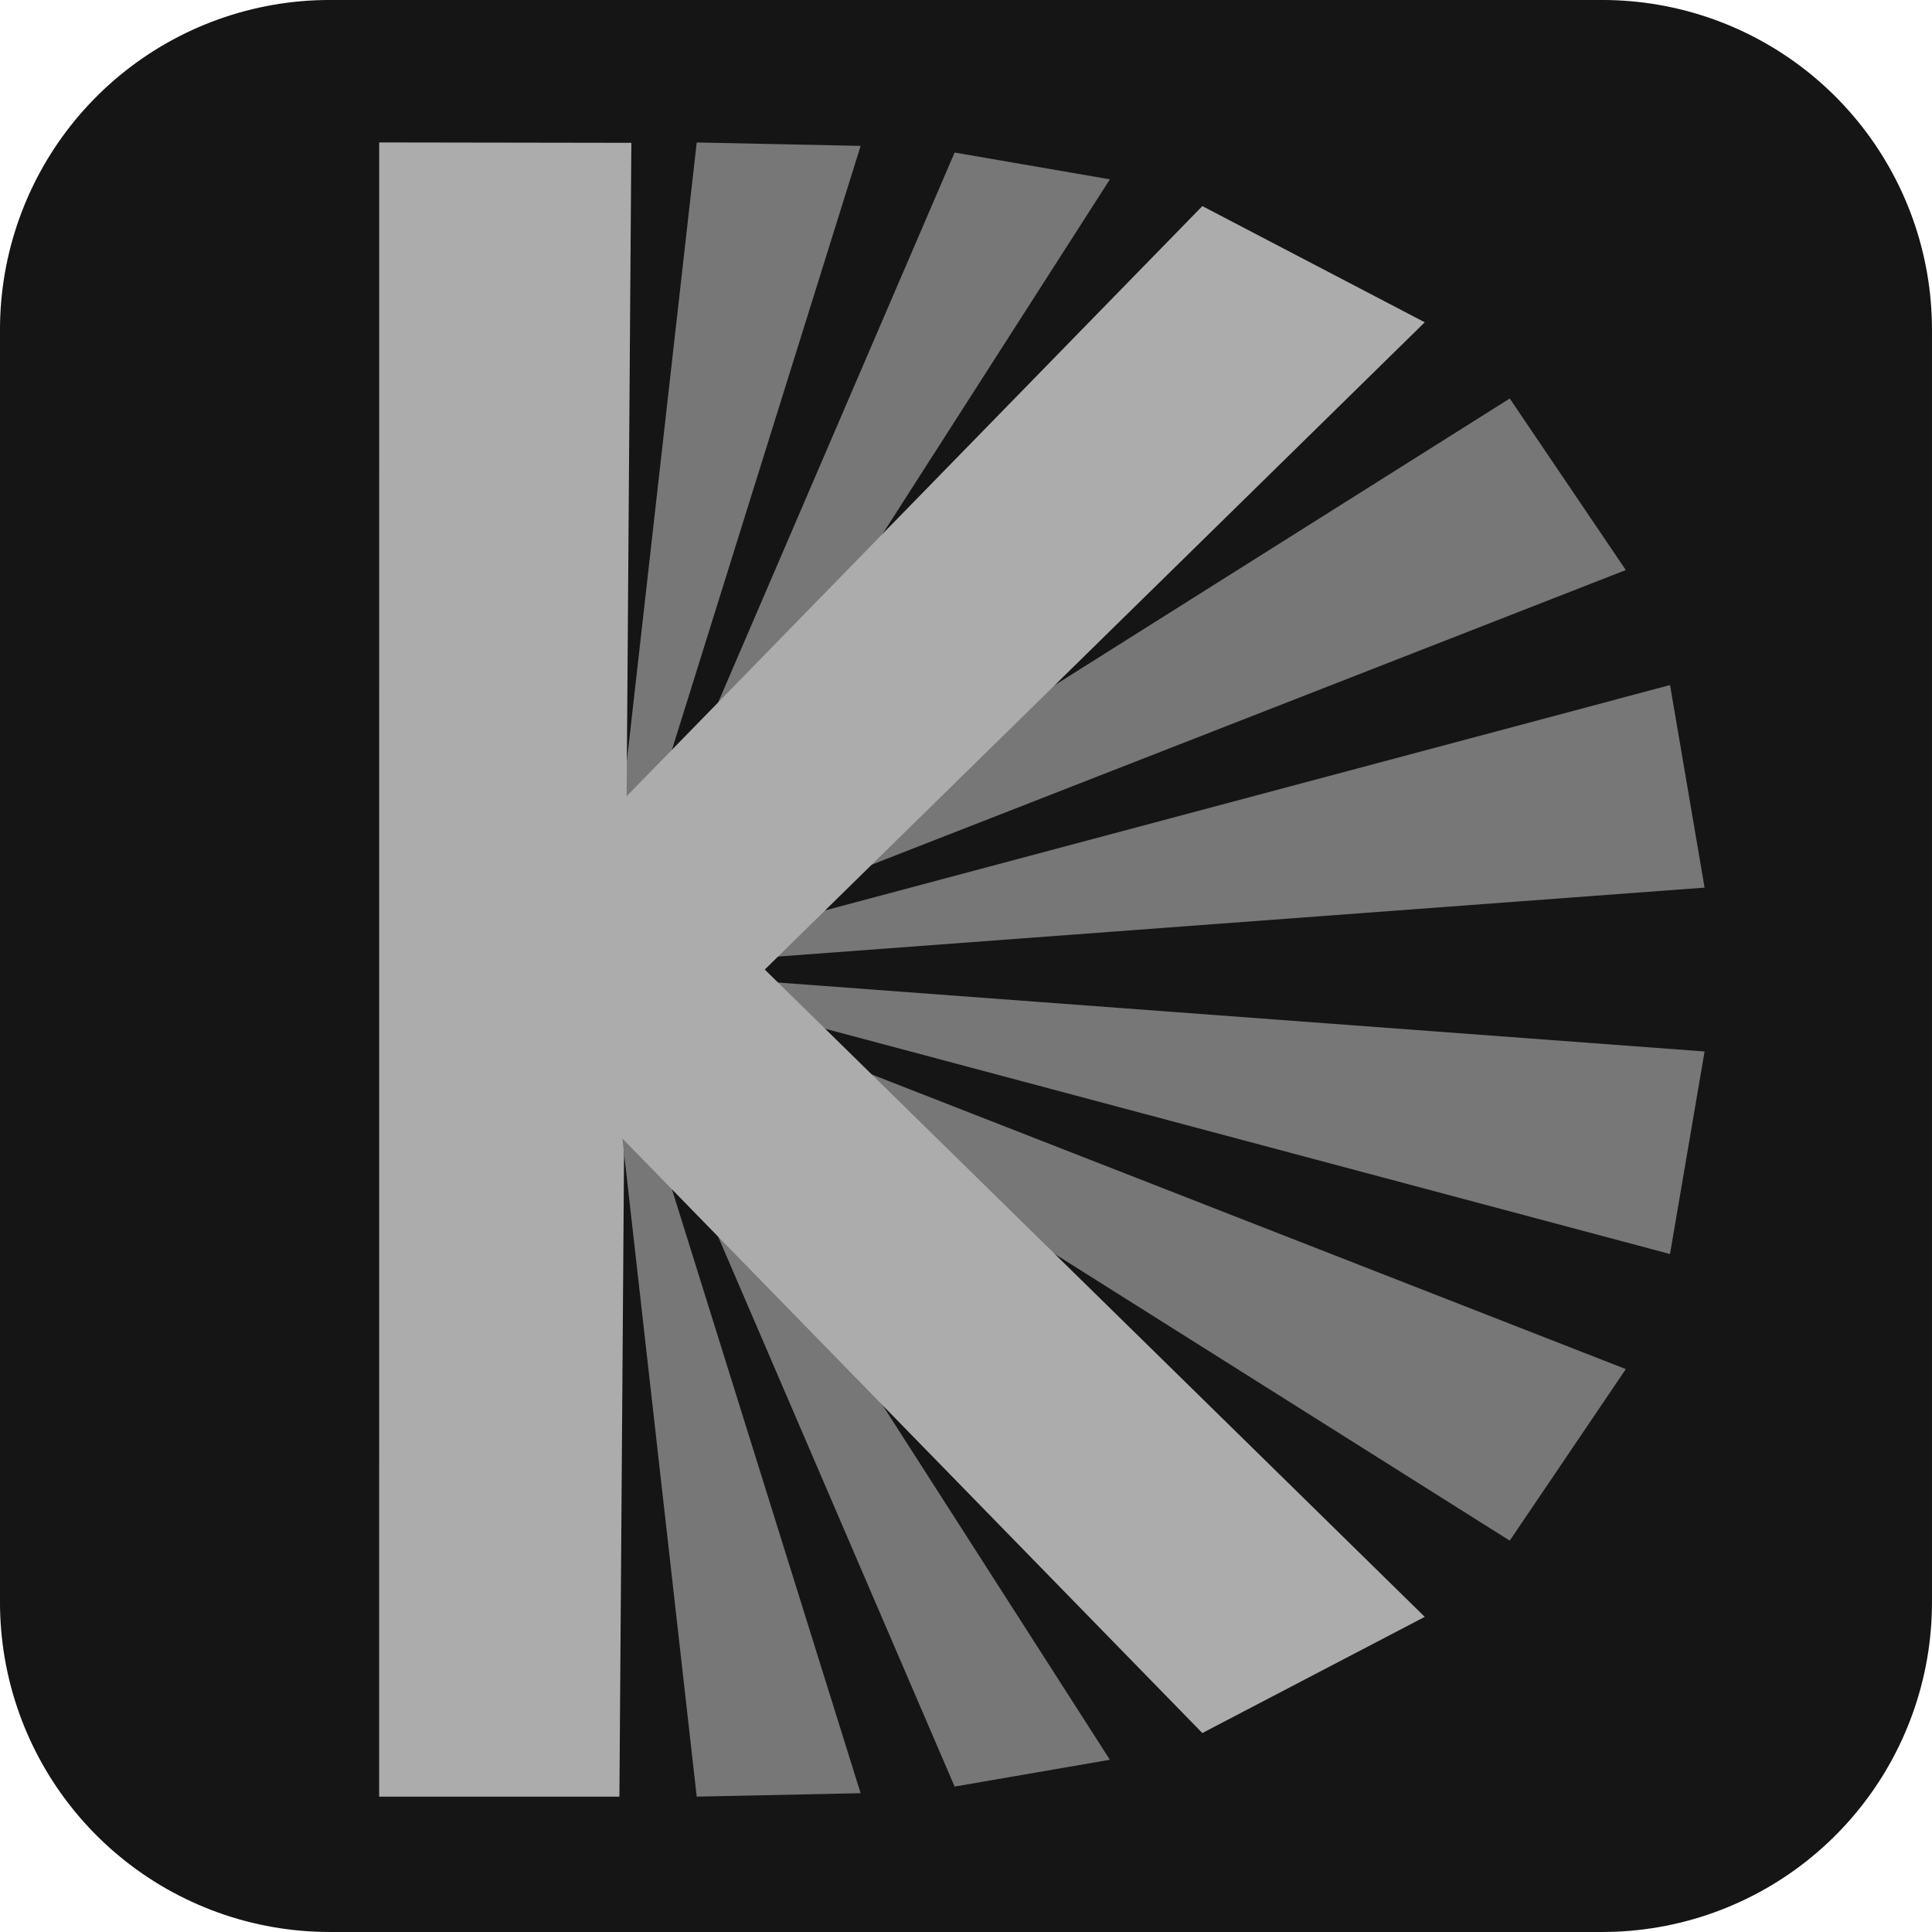
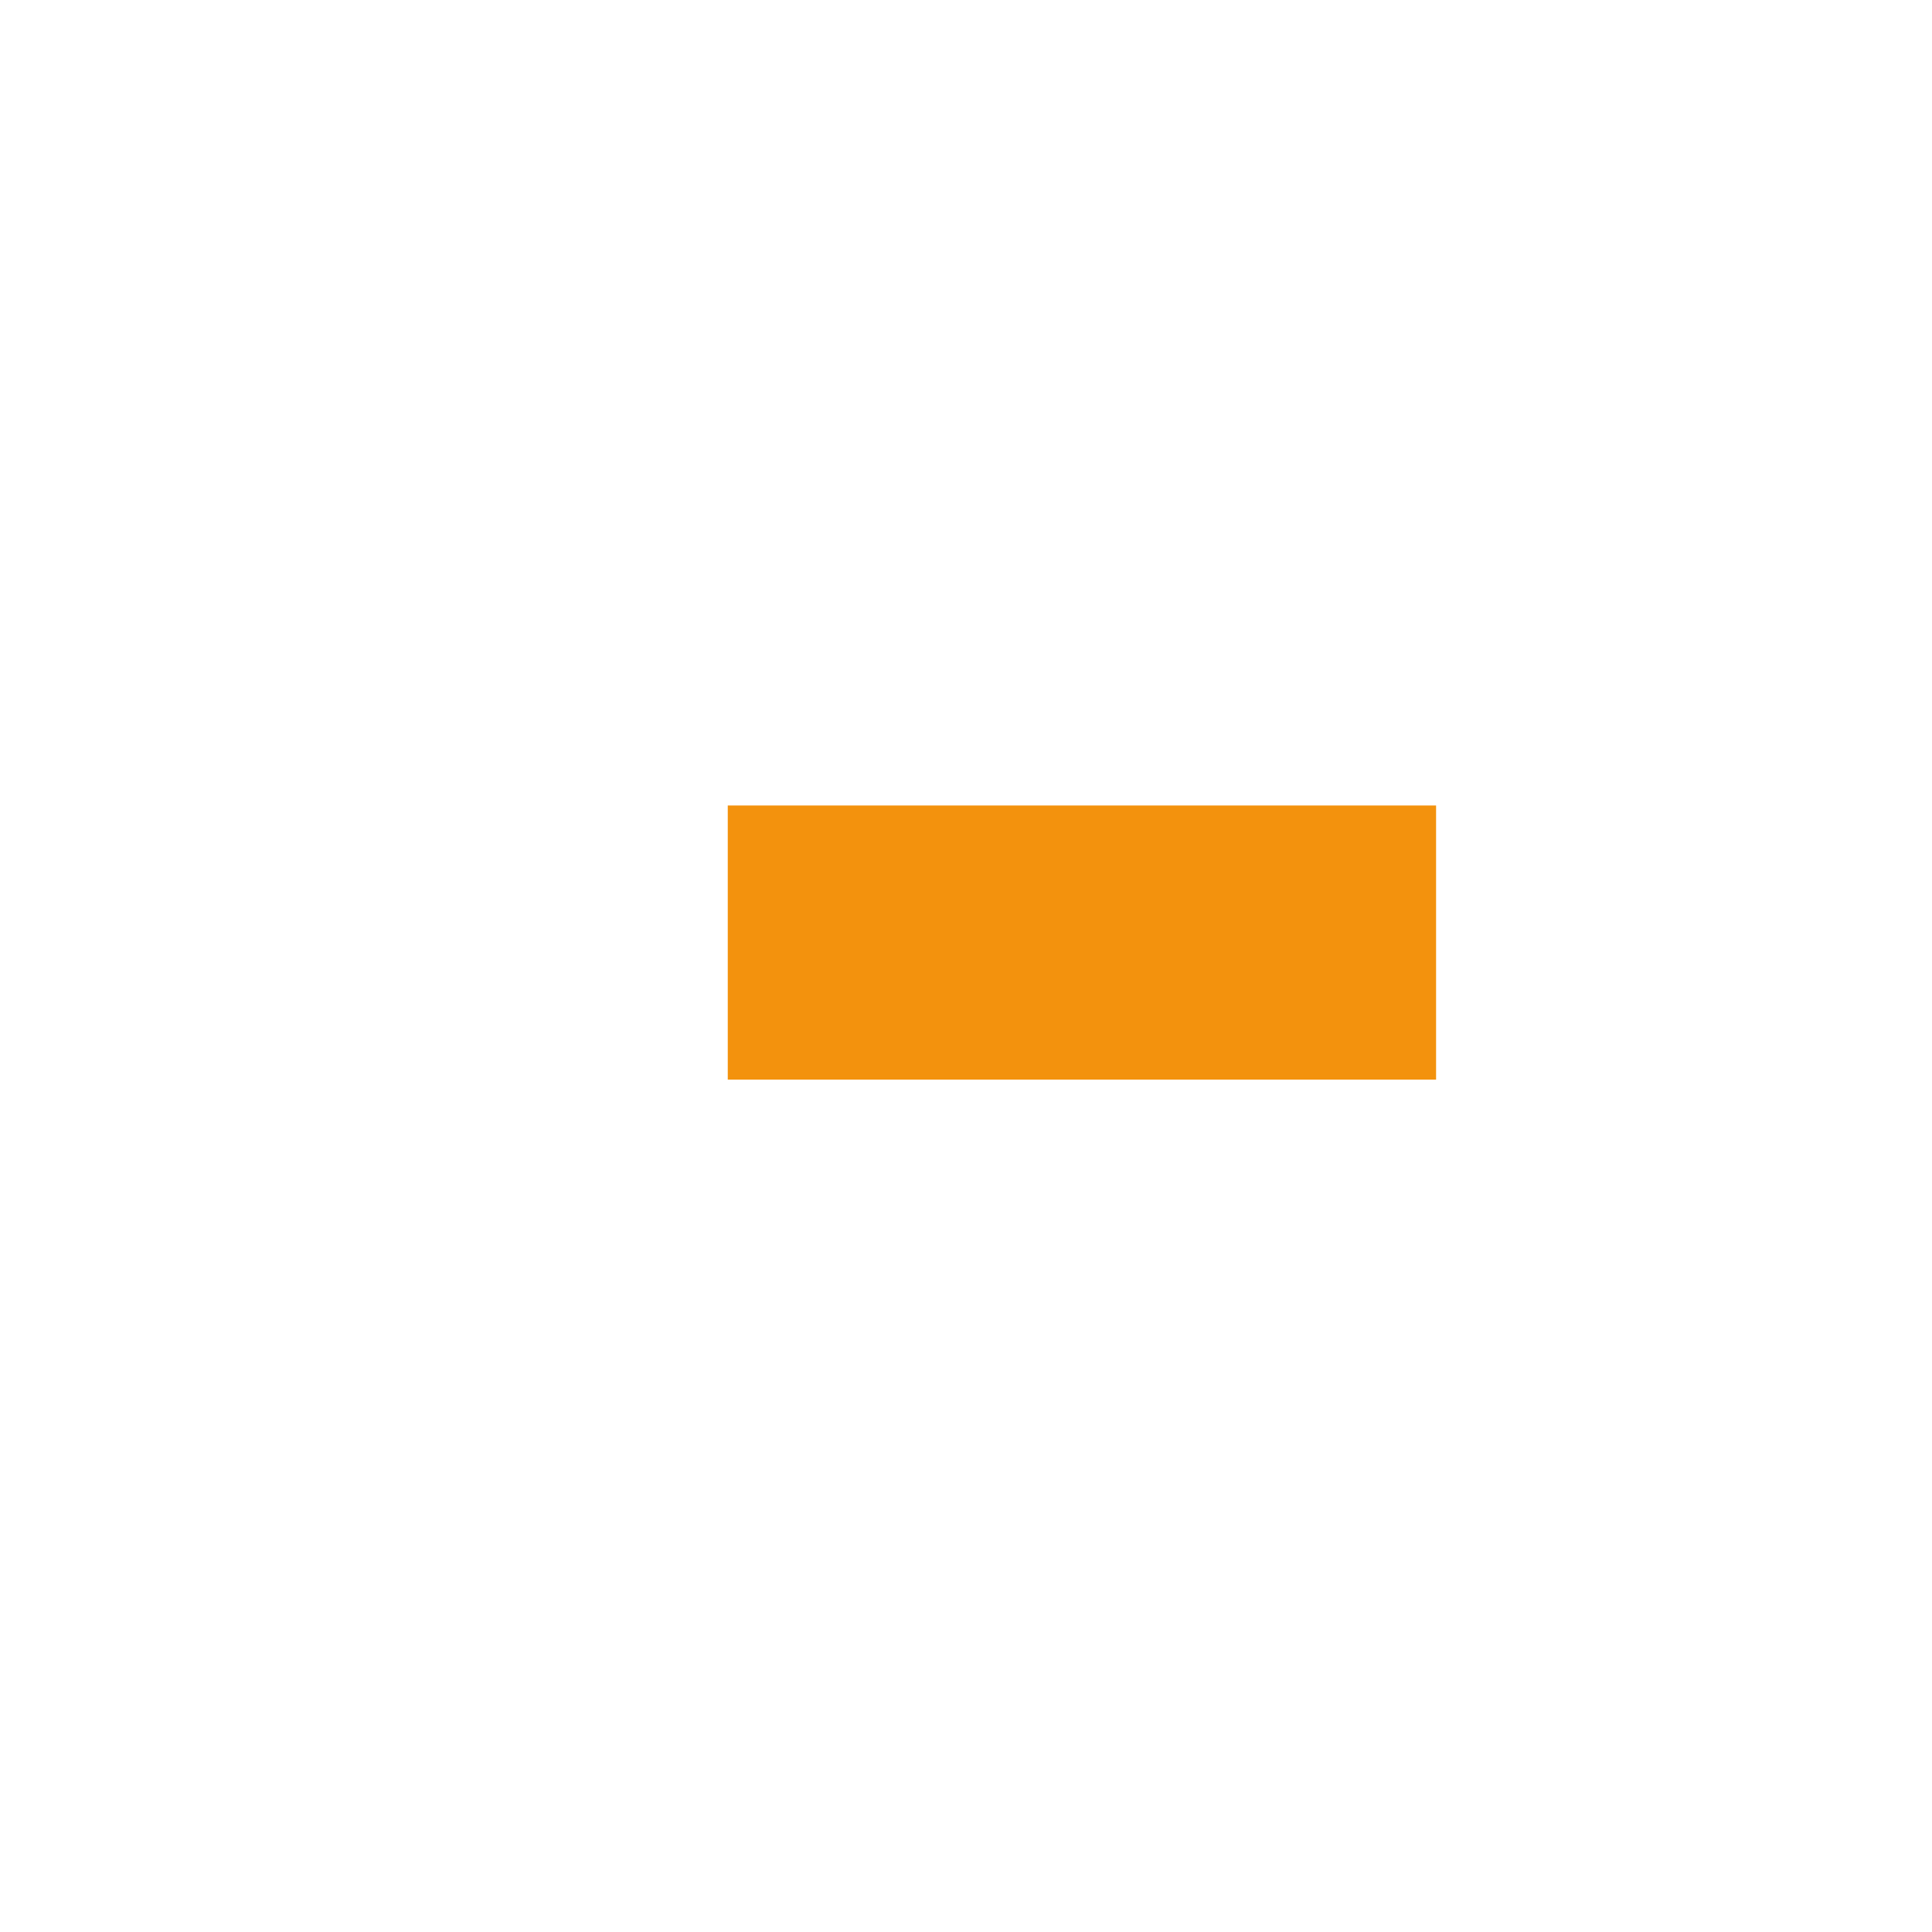
- <svg xmlns="http://www.w3.org/2000/svg" id="svg3039" version="1.1" width="48" height="48">
-   <defs id="defs3043" />
-   <rect style="fill:#151515;fill-opacity:1;stroke:#151515;stroke-width:16.381;stroke-linecap:butt;stroke-linejoin:round;stroke-miterlimit:4;stroke-opacity:1;stroke-dasharray:none" id="rect3307" width="31.619" height="31.619" x="8.19" y="8.19" />
-   <g id="g3266" transform="matrix(1.136539,0,0,1.136539,9.423225,3.539489)">
-     <path id="path3825" d="M 4.897,18.08 6.939,1.135e-4 10.522,0.075 z" style="fill:#777777;fill-opacity:1;stroke:none" />
-     <path id="path3827" d="M 4.897,18.08 12.577,0.22 15.971,0.806 z" style="fill:#777777;fill-opacity:1;stroke:none" />
-     <path id="path3829" d="M 4.897,18.08 24.712,5.597 27.249,9.347 z" style="fill:#777777;fill-opacity:1;stroke:none" />
-     <path id="path3831" d="m 4.897,18.08 23.319,-6.219 0.755,4.428 z" style="fill:#777777;fill-opacity:1;stroke:none" />
-     <path id="path2999" d="M -0.002,-6.7685997e-4 5.51,0.008 5.249,36.161 l -5.252,0 z" style="fill:#acacac;fill-opacity:1;stroke:none" />
-     <path id="path3769" d="M 4.897,14.814 17.992,1.391 22.854,3.931 4.895,21.544 z" style="fill:#acacac;fill-opacity:1;stroke:none" />
-     <path id="path3825-7" d="M 4.897,18.08 6.939,36.16 10.522,36.085 z" style="fill:#777777;fill-opacity:1;stroke:none" />
-     <path id="path3827-7" d="m 4.897,18.08 7.68,17.86 3.394,-0.586 z" style="fill:#777777;fill-opacity:1;stroke:none" />
-     <path id="path3829-10" d="M 4.897,18.08 24.712,30.564 27.249,26.814 z" style="fill:#777777;fill-opacity:1;stroke:none" />
-     <path id="path3831-3" d="M 4.897,18.08 28.215,24.299 28.971,19.871 z" style="fill:#777777;fill-opacity:1;stroke:none" />
-     <path id="path3769-1" d="M 4.897,21.346 17.992,34.77 22.854,32.23 4.895,14.616 z" style="fill:#acacac;fill-opacity:1;stroke:none" />
+ <svg xmlns="http://www.w3.org/2000/svg" width="8mm" height="8mm" viewBox="0 0 8 8" version="1.1" id="svg4867">
+   <defs id="defs4861" />
+   <g id="layer1" transform="translate(-72.98073,-34.33174)">
+     <g id="g9378" transform="translate(1.68225,-0.3328747)">
+       <flowRoot transform="matrix(0.2645833,0,0,0.2645833,32.03706,-5.434566)" style="font-style:normal;font-variant:normal;font-weight:normal;font-stretch:normal;font-size:40px;line-height:100%;font-family:Arial;-inkscape-font-specification:Arial;letter-spacing:0px;word-spacing:0px;fill:#000000;fill-opacity:1;stroke:none;stroke-width:1px;stroke-linecap:butt;stroke-linejoin:miter;stroke-opacity:1" id="flowRoot4755" xml:space="preserve">
+         <flowRegion style="line-height:100%;letter-spacing:0px" id="flowRegion4757">
+           <rect style="line-height:100%;letter-spacing:0px" y="148.234" x="151.429" height="53.571" width="292.143" id="rect4759" />
+         </flowRegion>
+         <flowPara style="font-style:normal;font-variant:normal;font-weight:500;font-stretch:normal;font-family:Ubuntu;-inkscape-font-specification:'Ubuntu Medium'" id="flowPara4761">F</flowPara>
+       </flowRoot>
+       <rect ry="0" y="38" x="74.312" height="1.135" width="2.933" id="rect9371" style="opacity:1;fill:#f3920d;fill-opacity:1;fill-rule:evenodd;stroke:none;stroke-width:1.092;stroke-miterlimit:4;stroke-dasharray:none;stroke-dashoffset:0;stroke-opacity:1" />
+     </g>
  </g>
</svg>
